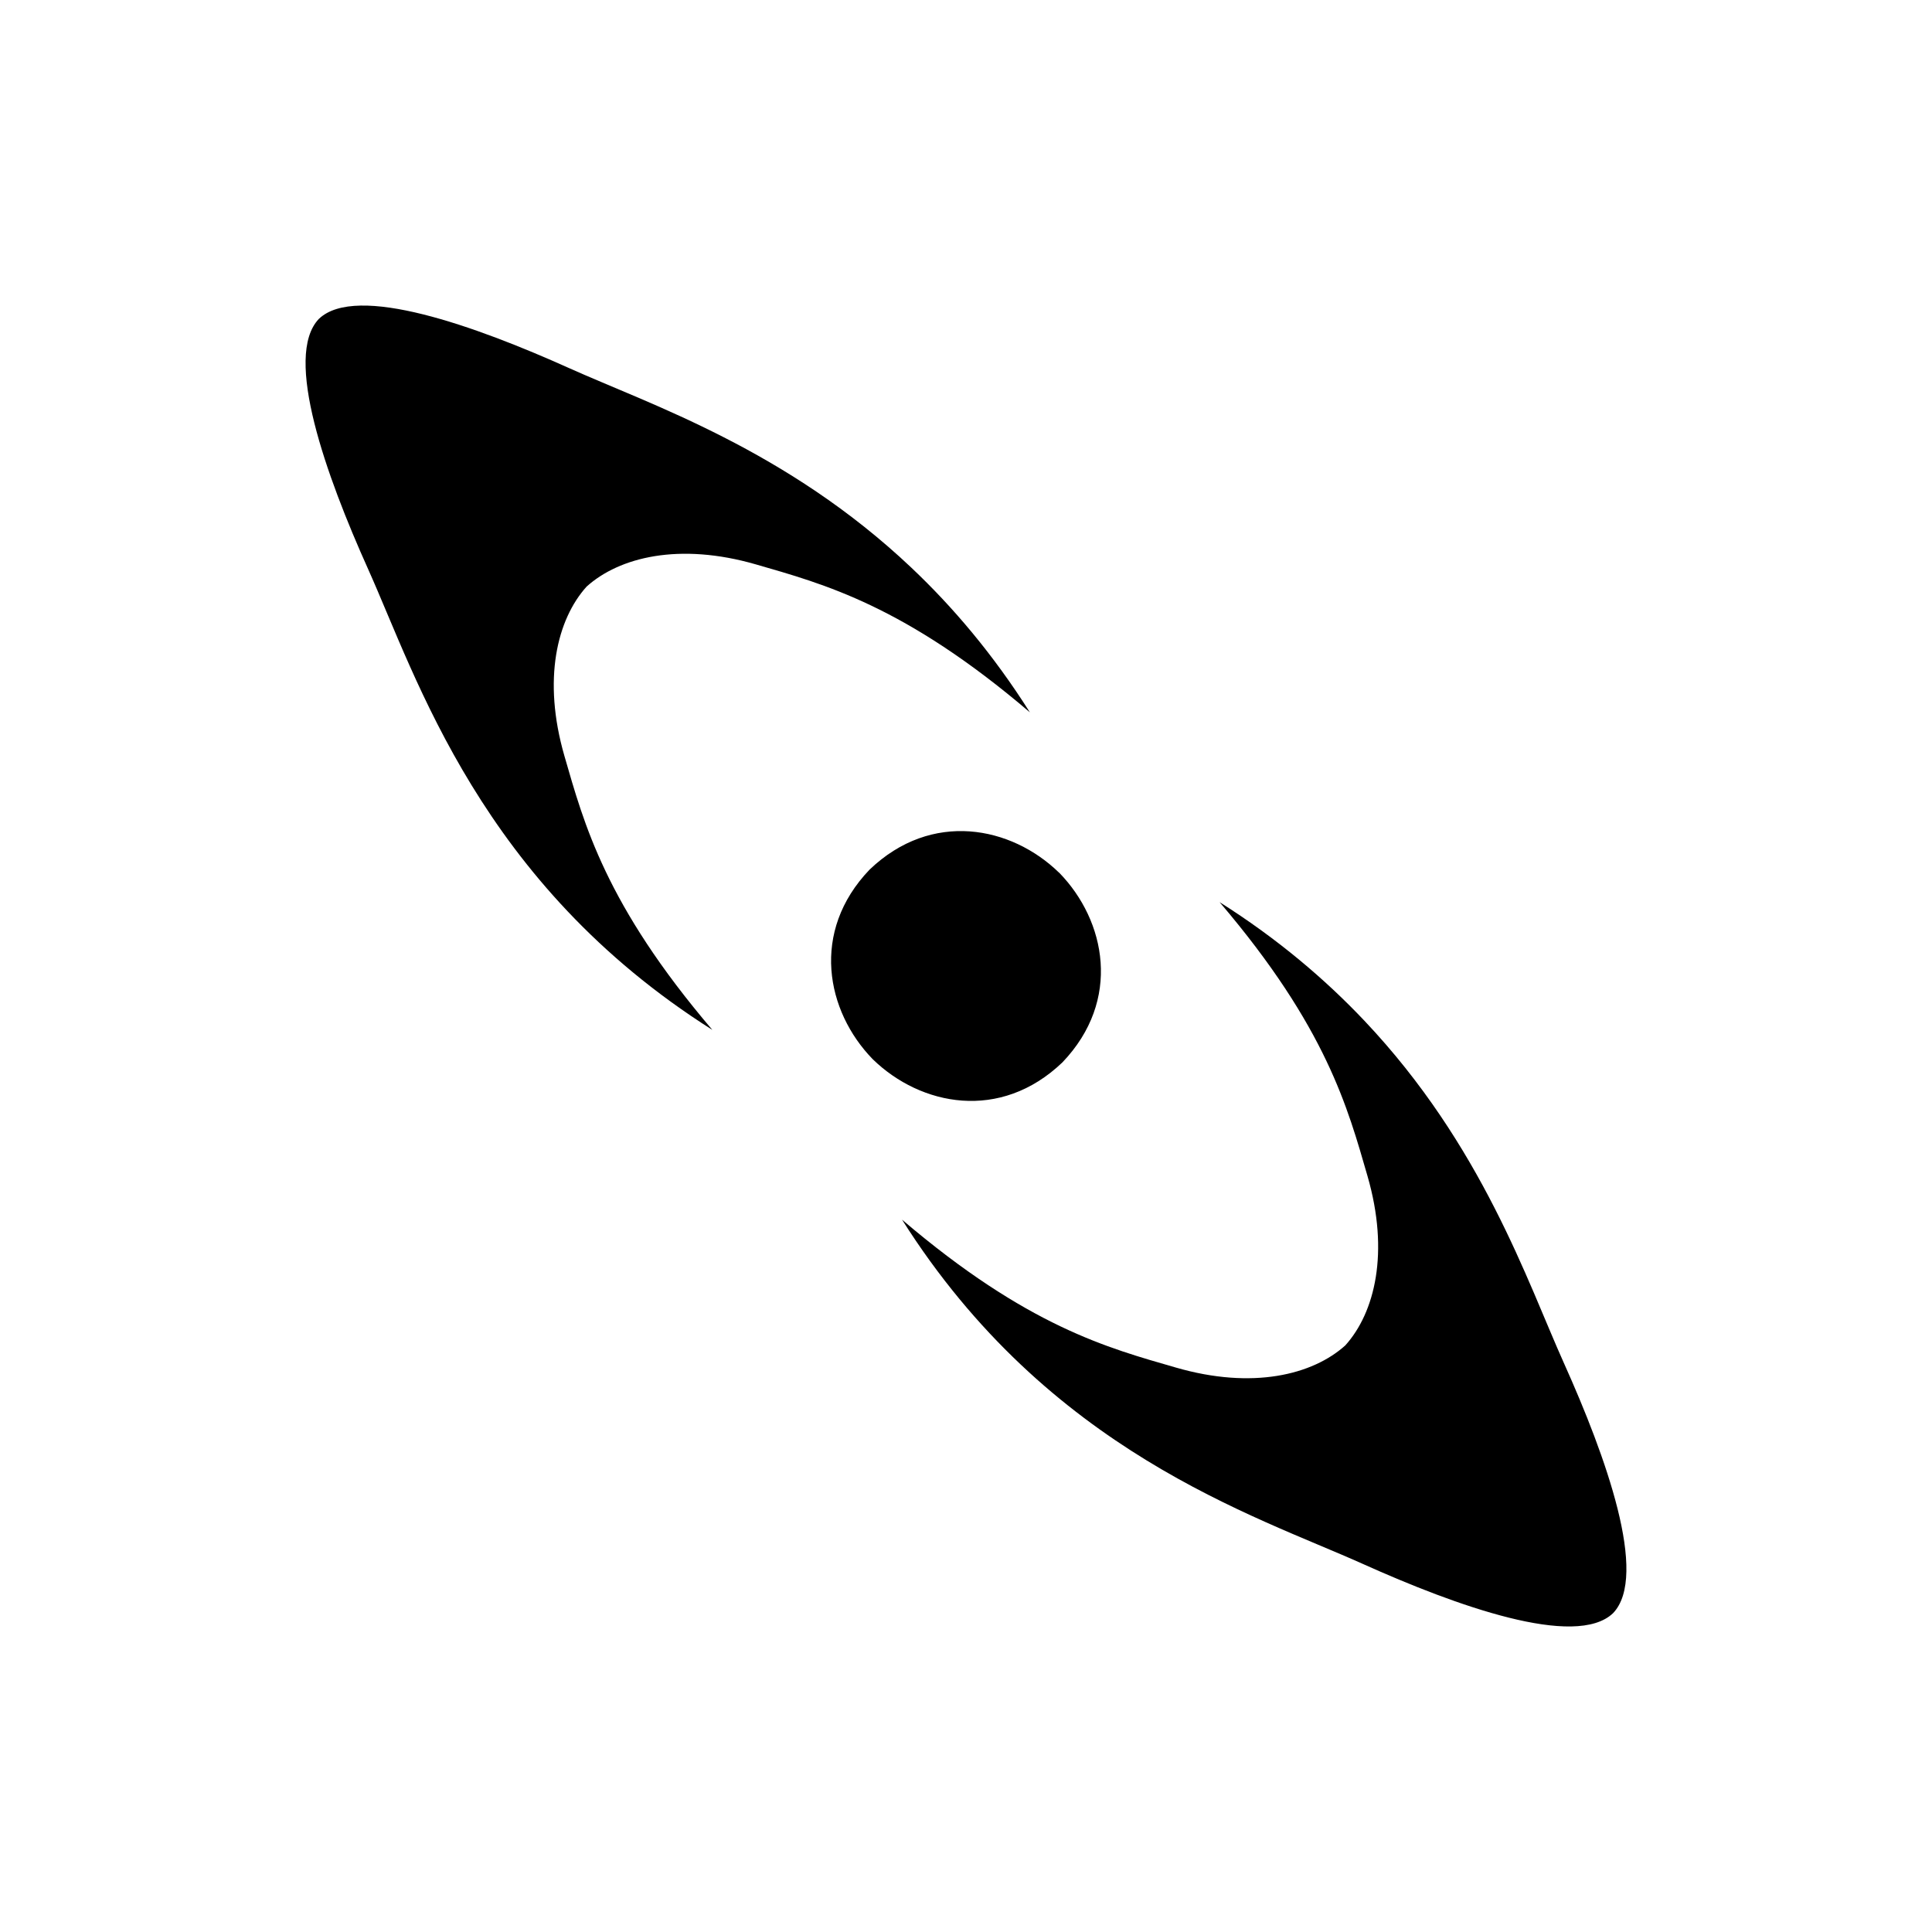
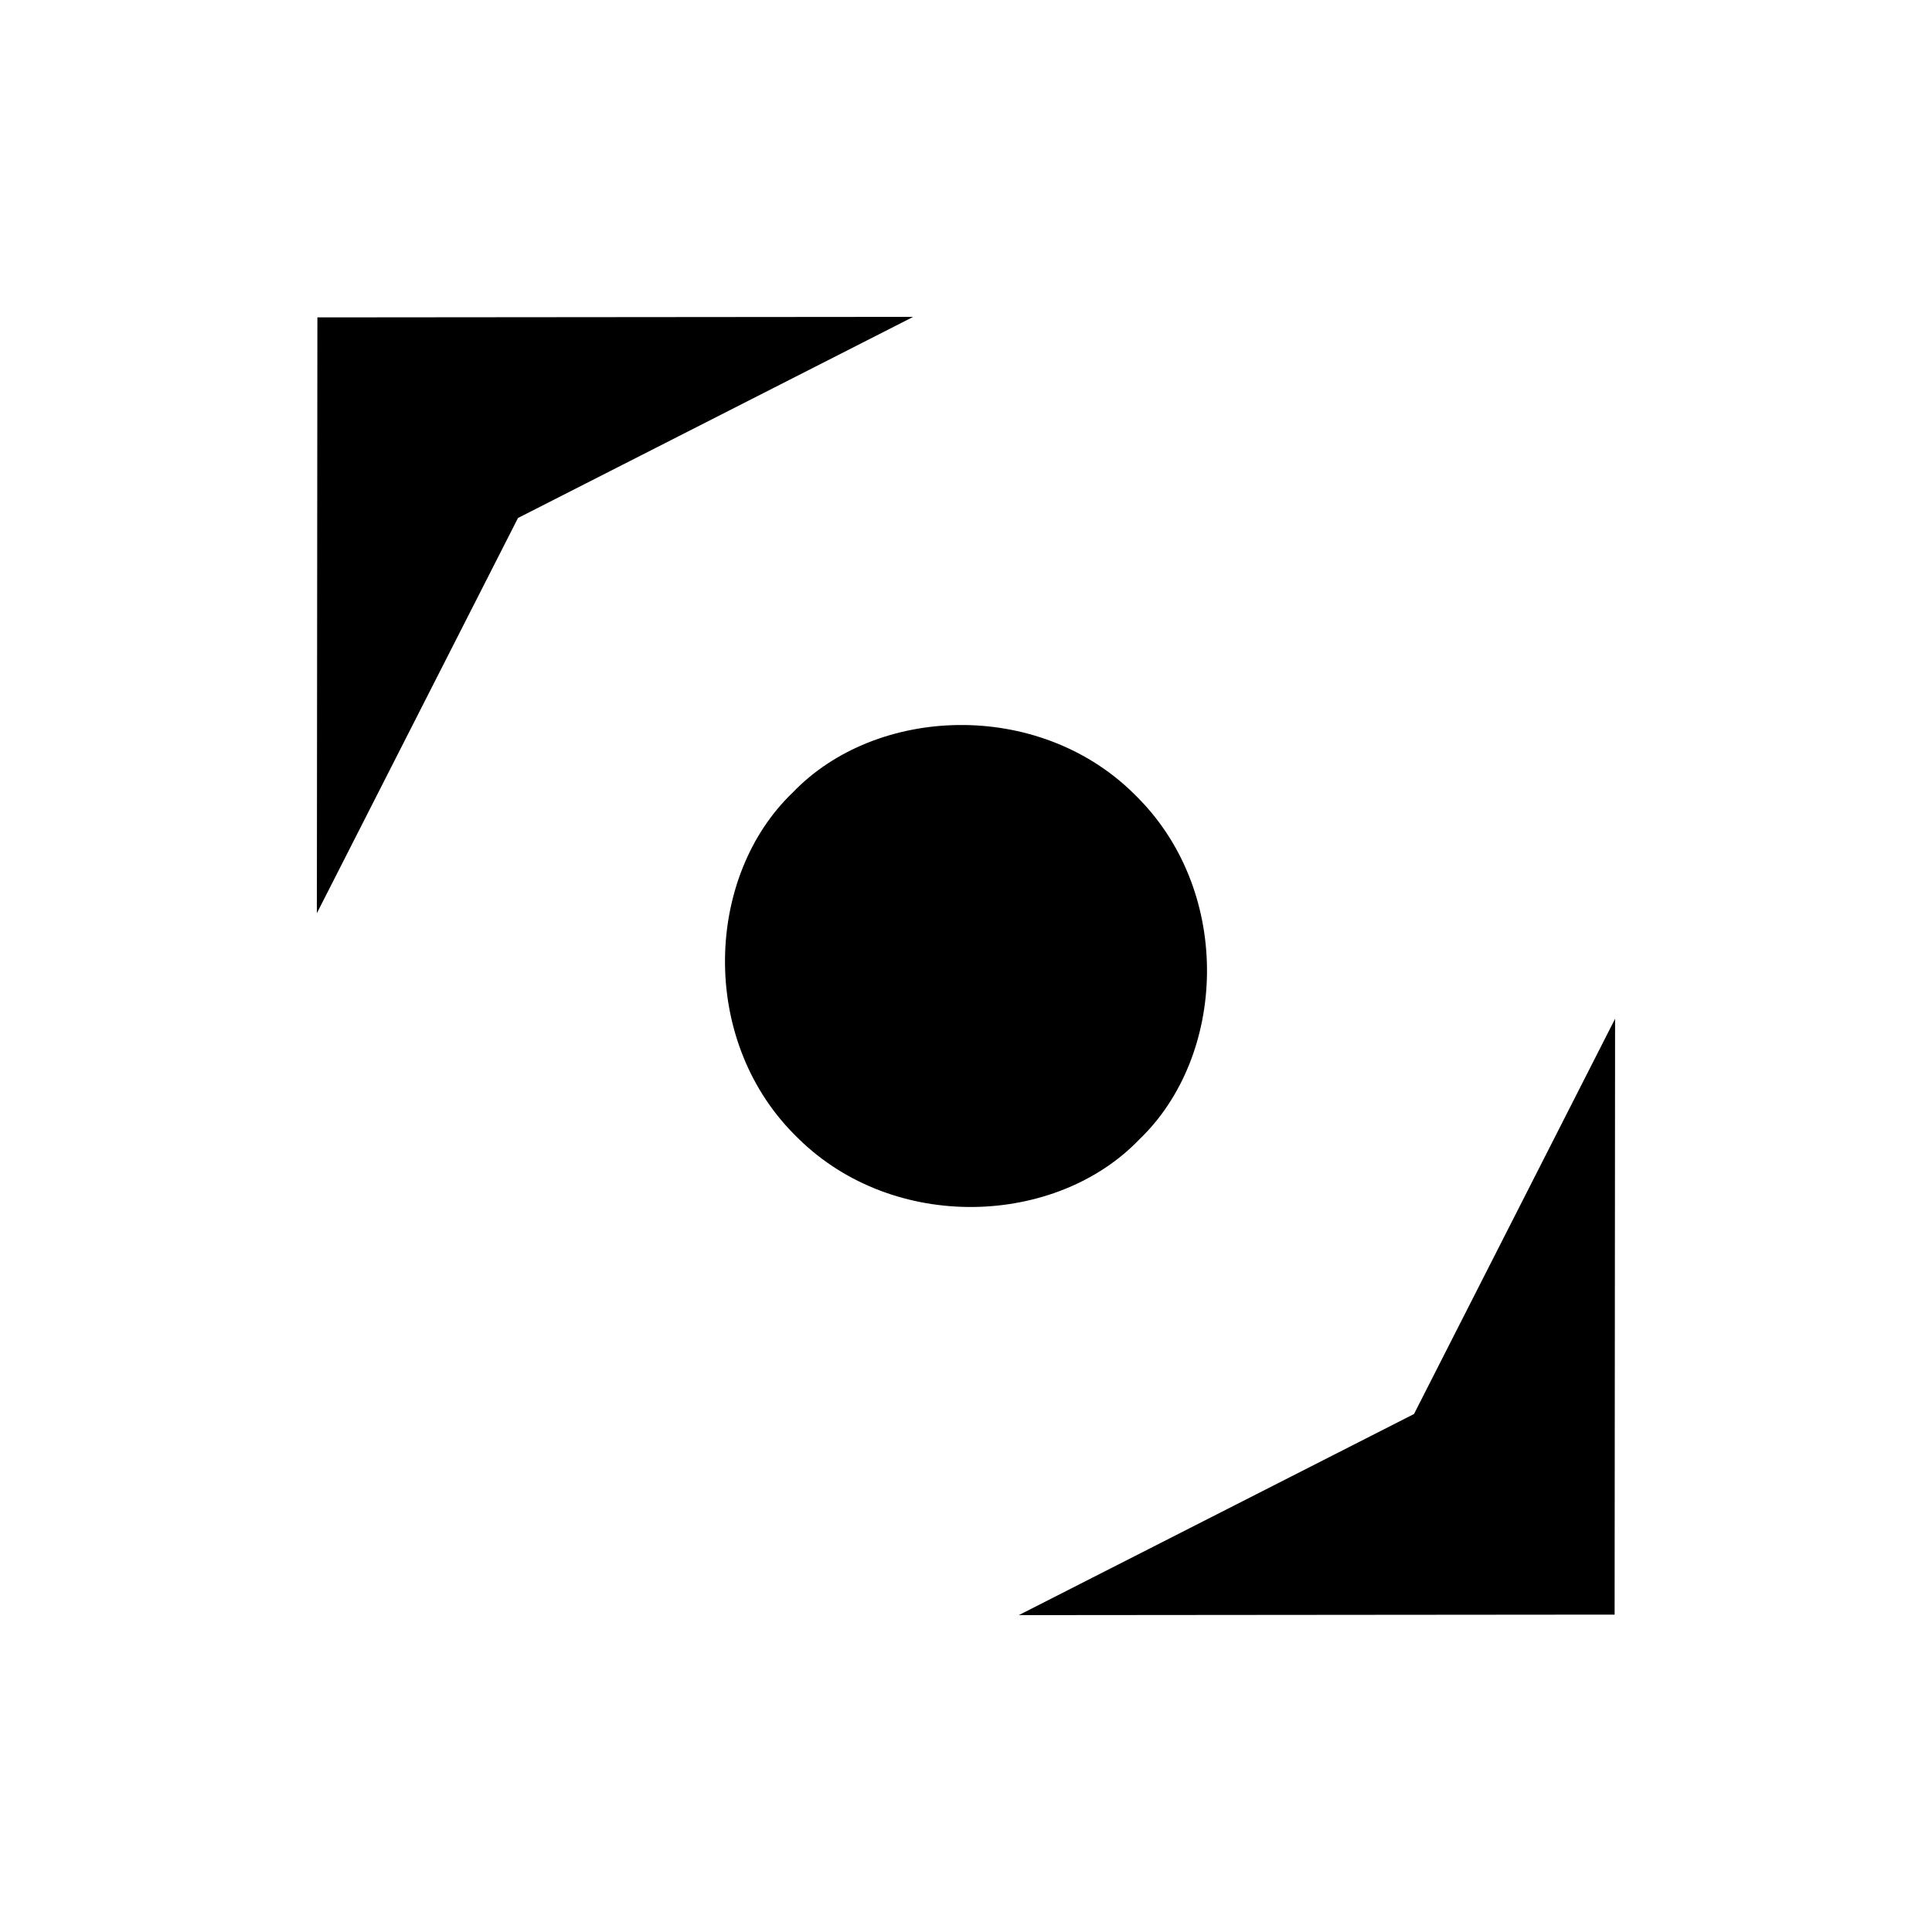
<svg xmlns="http://www.w3.org/2000/svg" xmlns:xlink="http://www.w3.org/1999/xlink" width="32" height="32" viewBox="0 0 32 32" version="1.1" id="svg2">
  <defs id="defs2">
    <linearGradient id="linearGradient2">
-       <stop style="stop-color:@@PRIMARY@@;stop-opacity:1;" offset="0" id="stop2" />
-       <stop style="stop-color:@@SECONDARY@@;stop-opacity:1;" offset="1" id="stop3" />
+       <stop style="stop-color:@@PRIMARY@@;stop-opacity:1;" offset="0.424" id="stop2" />
+       <stop style="stop-color:@@SECONDARY@@;stop-opacity:1;" offset="0.614" id="stop3" />
    </linearGradient>
-     <linearGradient xlink:href="#linearGradient2" id="linearGradient3" x1="5.124" y1="26.876" x2="26.876" y2="5.124" gradientUnits="userSpaceOnUse" />
+     <linearGradient xlink:href="#linearGradient2" id="linearGradient3" x1="5.124" y1="5.124" x2="26.876" y2="26.876" gradientUnits="userSpaceOnUse" />
  </defs>
-   <path id="path1" style="fill:url(#linearGradient3)" d="M 10.693,11.975 C 7.851,12.054 5.733,13.121 4.344,13.648 2.772,14.245 0.861,15.142 0.842,16 0.861,16.858 2.772,17.755 4.344,18.352 6.196,19.055 9.343,20.717 13.777,19.719 11.054,19.503 9.858,18.806 8.838,18.244 7.68,17.606 7.151,16.729 7.113,16 7.151,15.271 7.68,14.394 8.838,13.756 9.858,13.194 11.054,12.497 13.777,12.281 12.669,12.032 11.641,11.948 10.693,11.975 Z m 10.613,0 c 2.843,0.079 4.961,1.147 6.35,1.674 1.572,0.597 3.483,1.493 3.502,2.352 -0.019,0.858 -1.93,1.755 -3.502,2.352 -1.852,0.703 -5,2.366 -9.434,1.367 2.724,-0.216 3.919,-0.912 4.939,-1.475 1.158,-0.638 1.687,-1.515 1.725,-2.244 -0.038,-0.729 -0.567,-1.606 -1.725,-2.244 -1.021,-0.562 -2.216,-1.259 -4.939,-1.475 1.108,-0.25 2.136,-0.333 3.084,-0.307 z m -5.311,1.842 C 14.894,13.832 13.773,14.575 13.742,16 c 0.031,1.425 1.152,2.168 2.254,2.184 0.001,1.9e-5 0.003,-1.2e-5 0.004,0 0.001,-1.2e-5 0.003,1.9e-5 0.004,0 1.102,-0.016 2.223,-0.759 2.254,-2.184 -0.031,-1.425 -1.152,-2.168 -2.254,-2.184 -0.001,-1.9e-5 -0.003,1.2e-5 -0.004,0 -0.001,1.2e-5 -0.003,-1.9e-5 -0.004,0 z" transform="rotate(45,16.00007,16)" />
+   <path id="path1" style="fill:url(#linearGradient3)" d="M 7.779,9.016 0.807,16 7.779,22.984 5.506,16 Z m 16.441,0 L 26.494,16 24.221,22.984 31.193,16 Z m -8.273,3 c -2.235,0.016 -4.05,1.991 -4.008,3.982 V 16 v 0.002 c -0.042,1.992 1.773,3.966 4.008,3.982 0.018,1.31e-4 0.035,4.22e-4 0.053,0 0.018,4.22e-4 0.035,1.31e-4 0.053,0 2.235,-0.016 4.05,-1.991 4.008,-3.982 V 16 v -0.002 c 0.042,-1.992 -1.773,-3.966 -4.008,-3.982 -0.018,-1.31e-4 -0.035,-4.22e-4 -0.053,0 -0.018,-4.22e-4 -0.035,-1.31e-4 -0.053,0 z" transform="rotate(45,16,16)" />
</svg>
